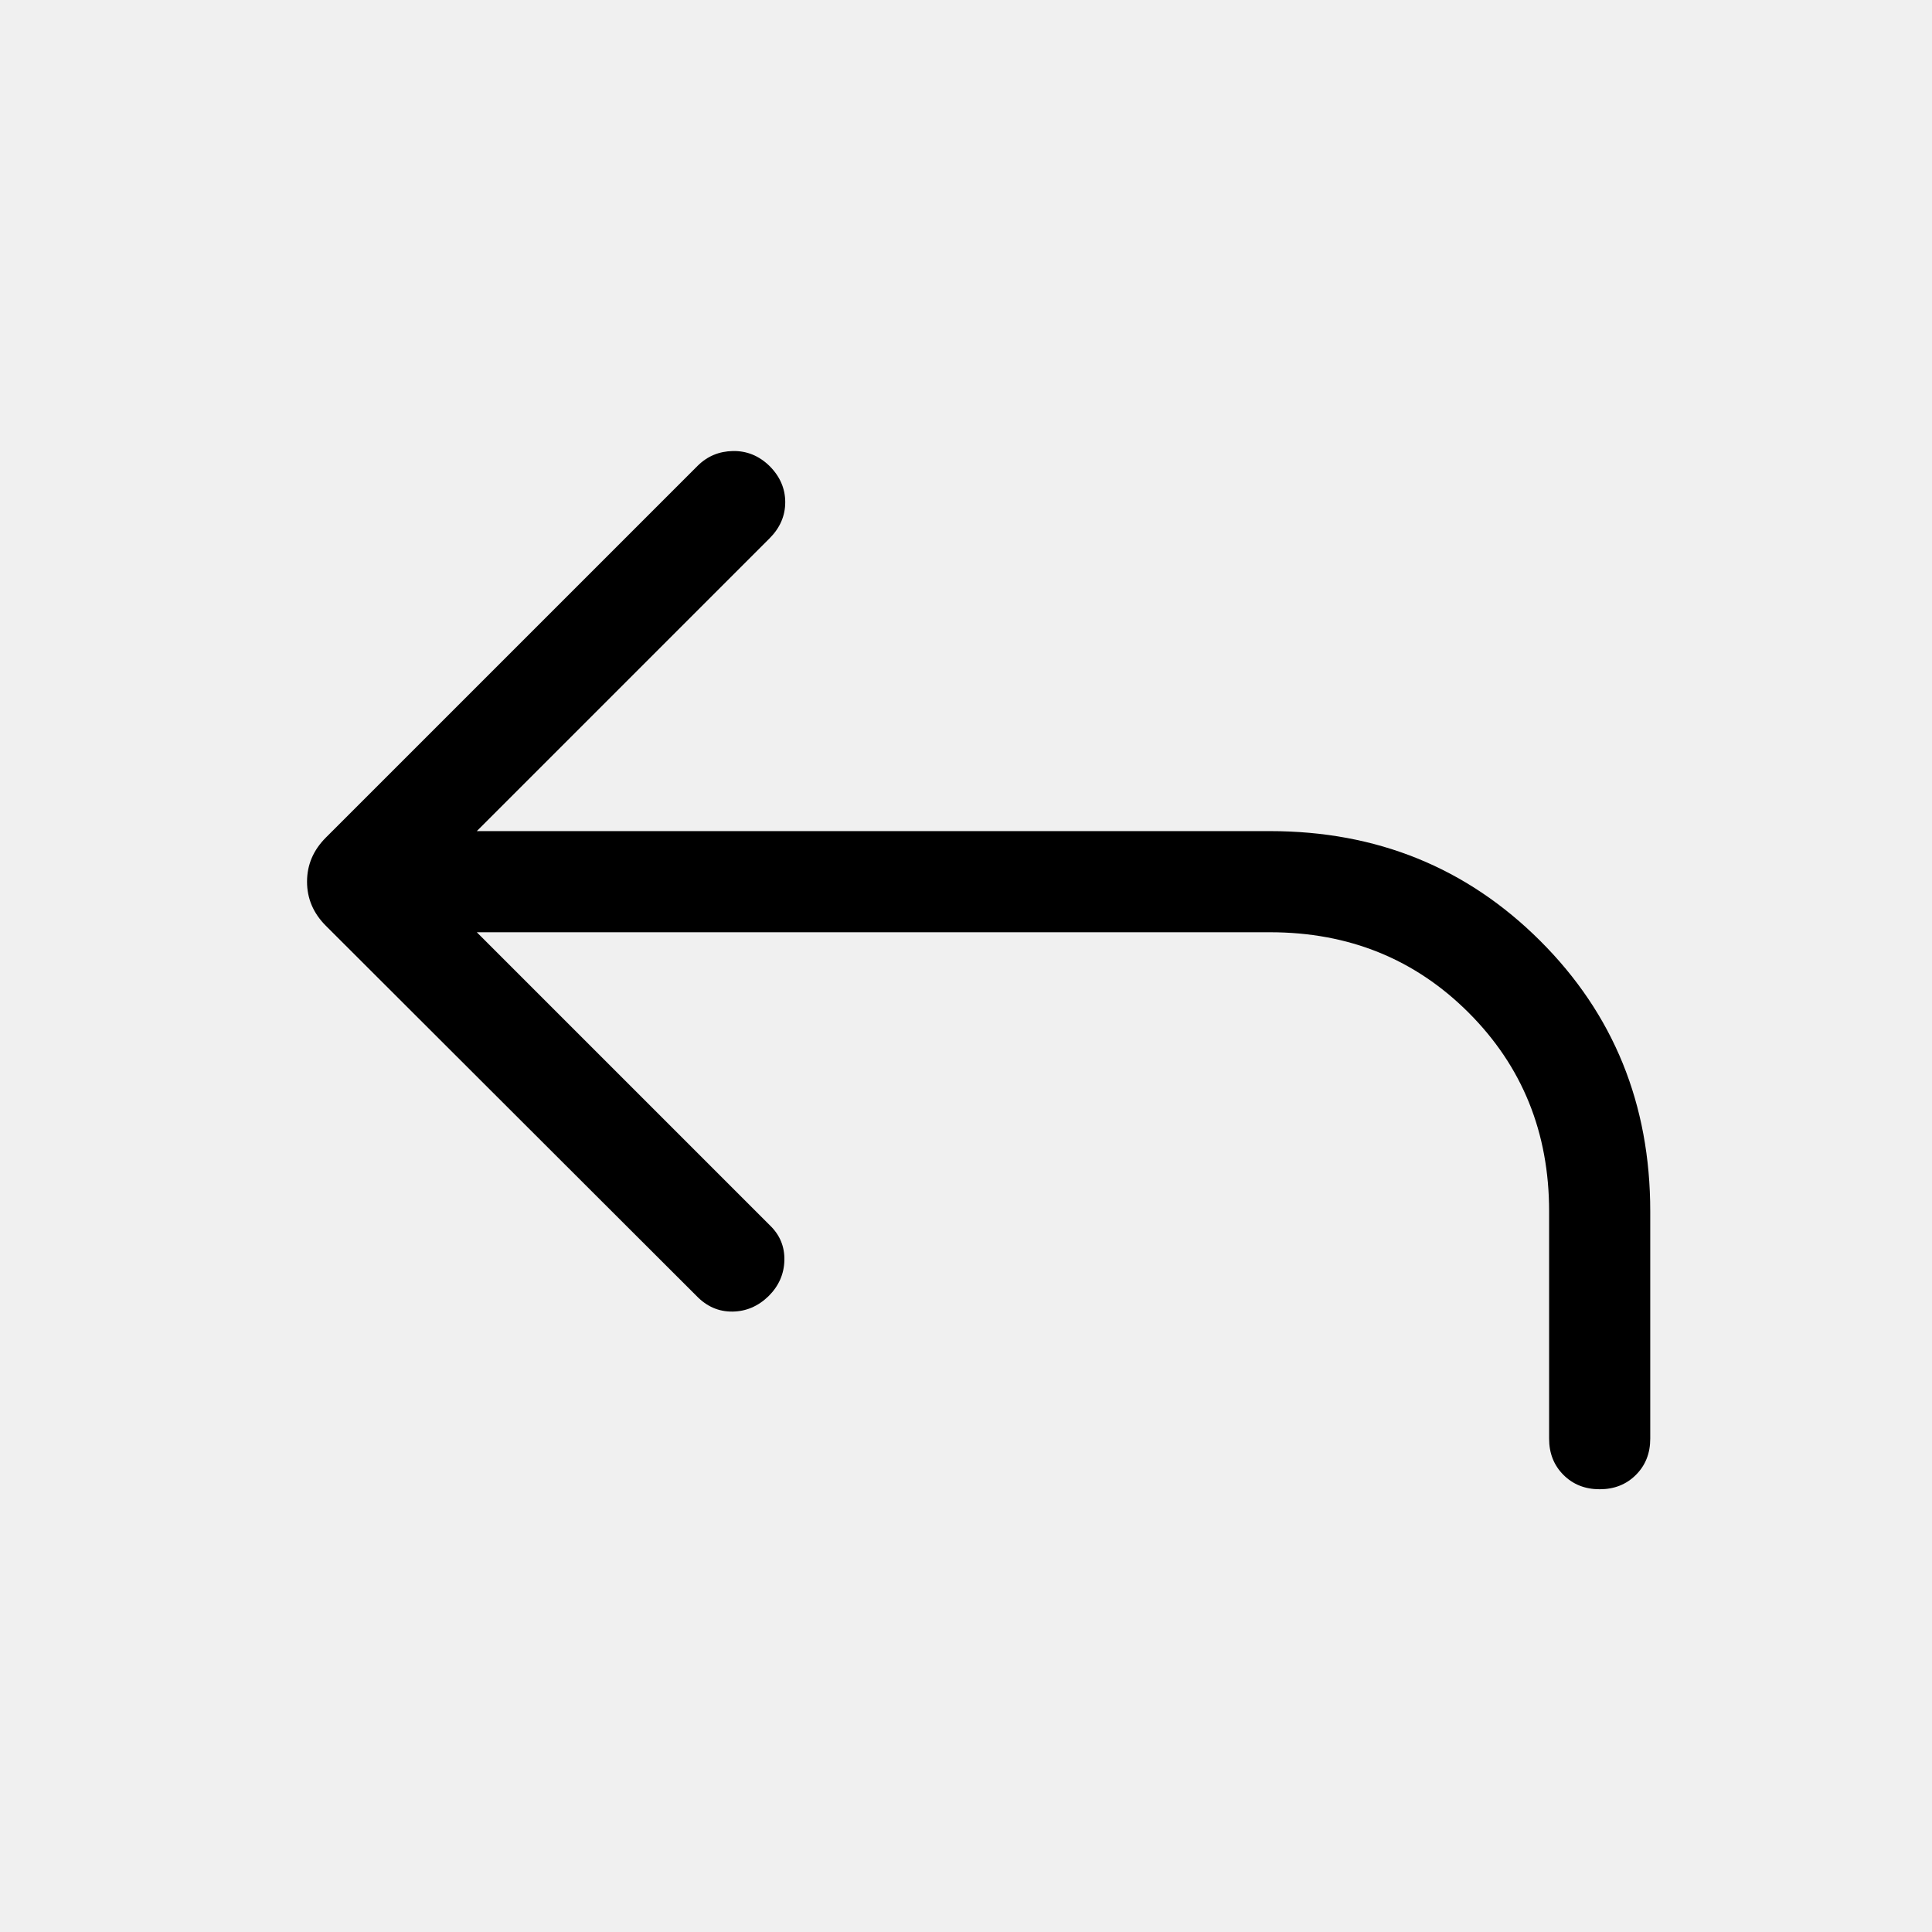
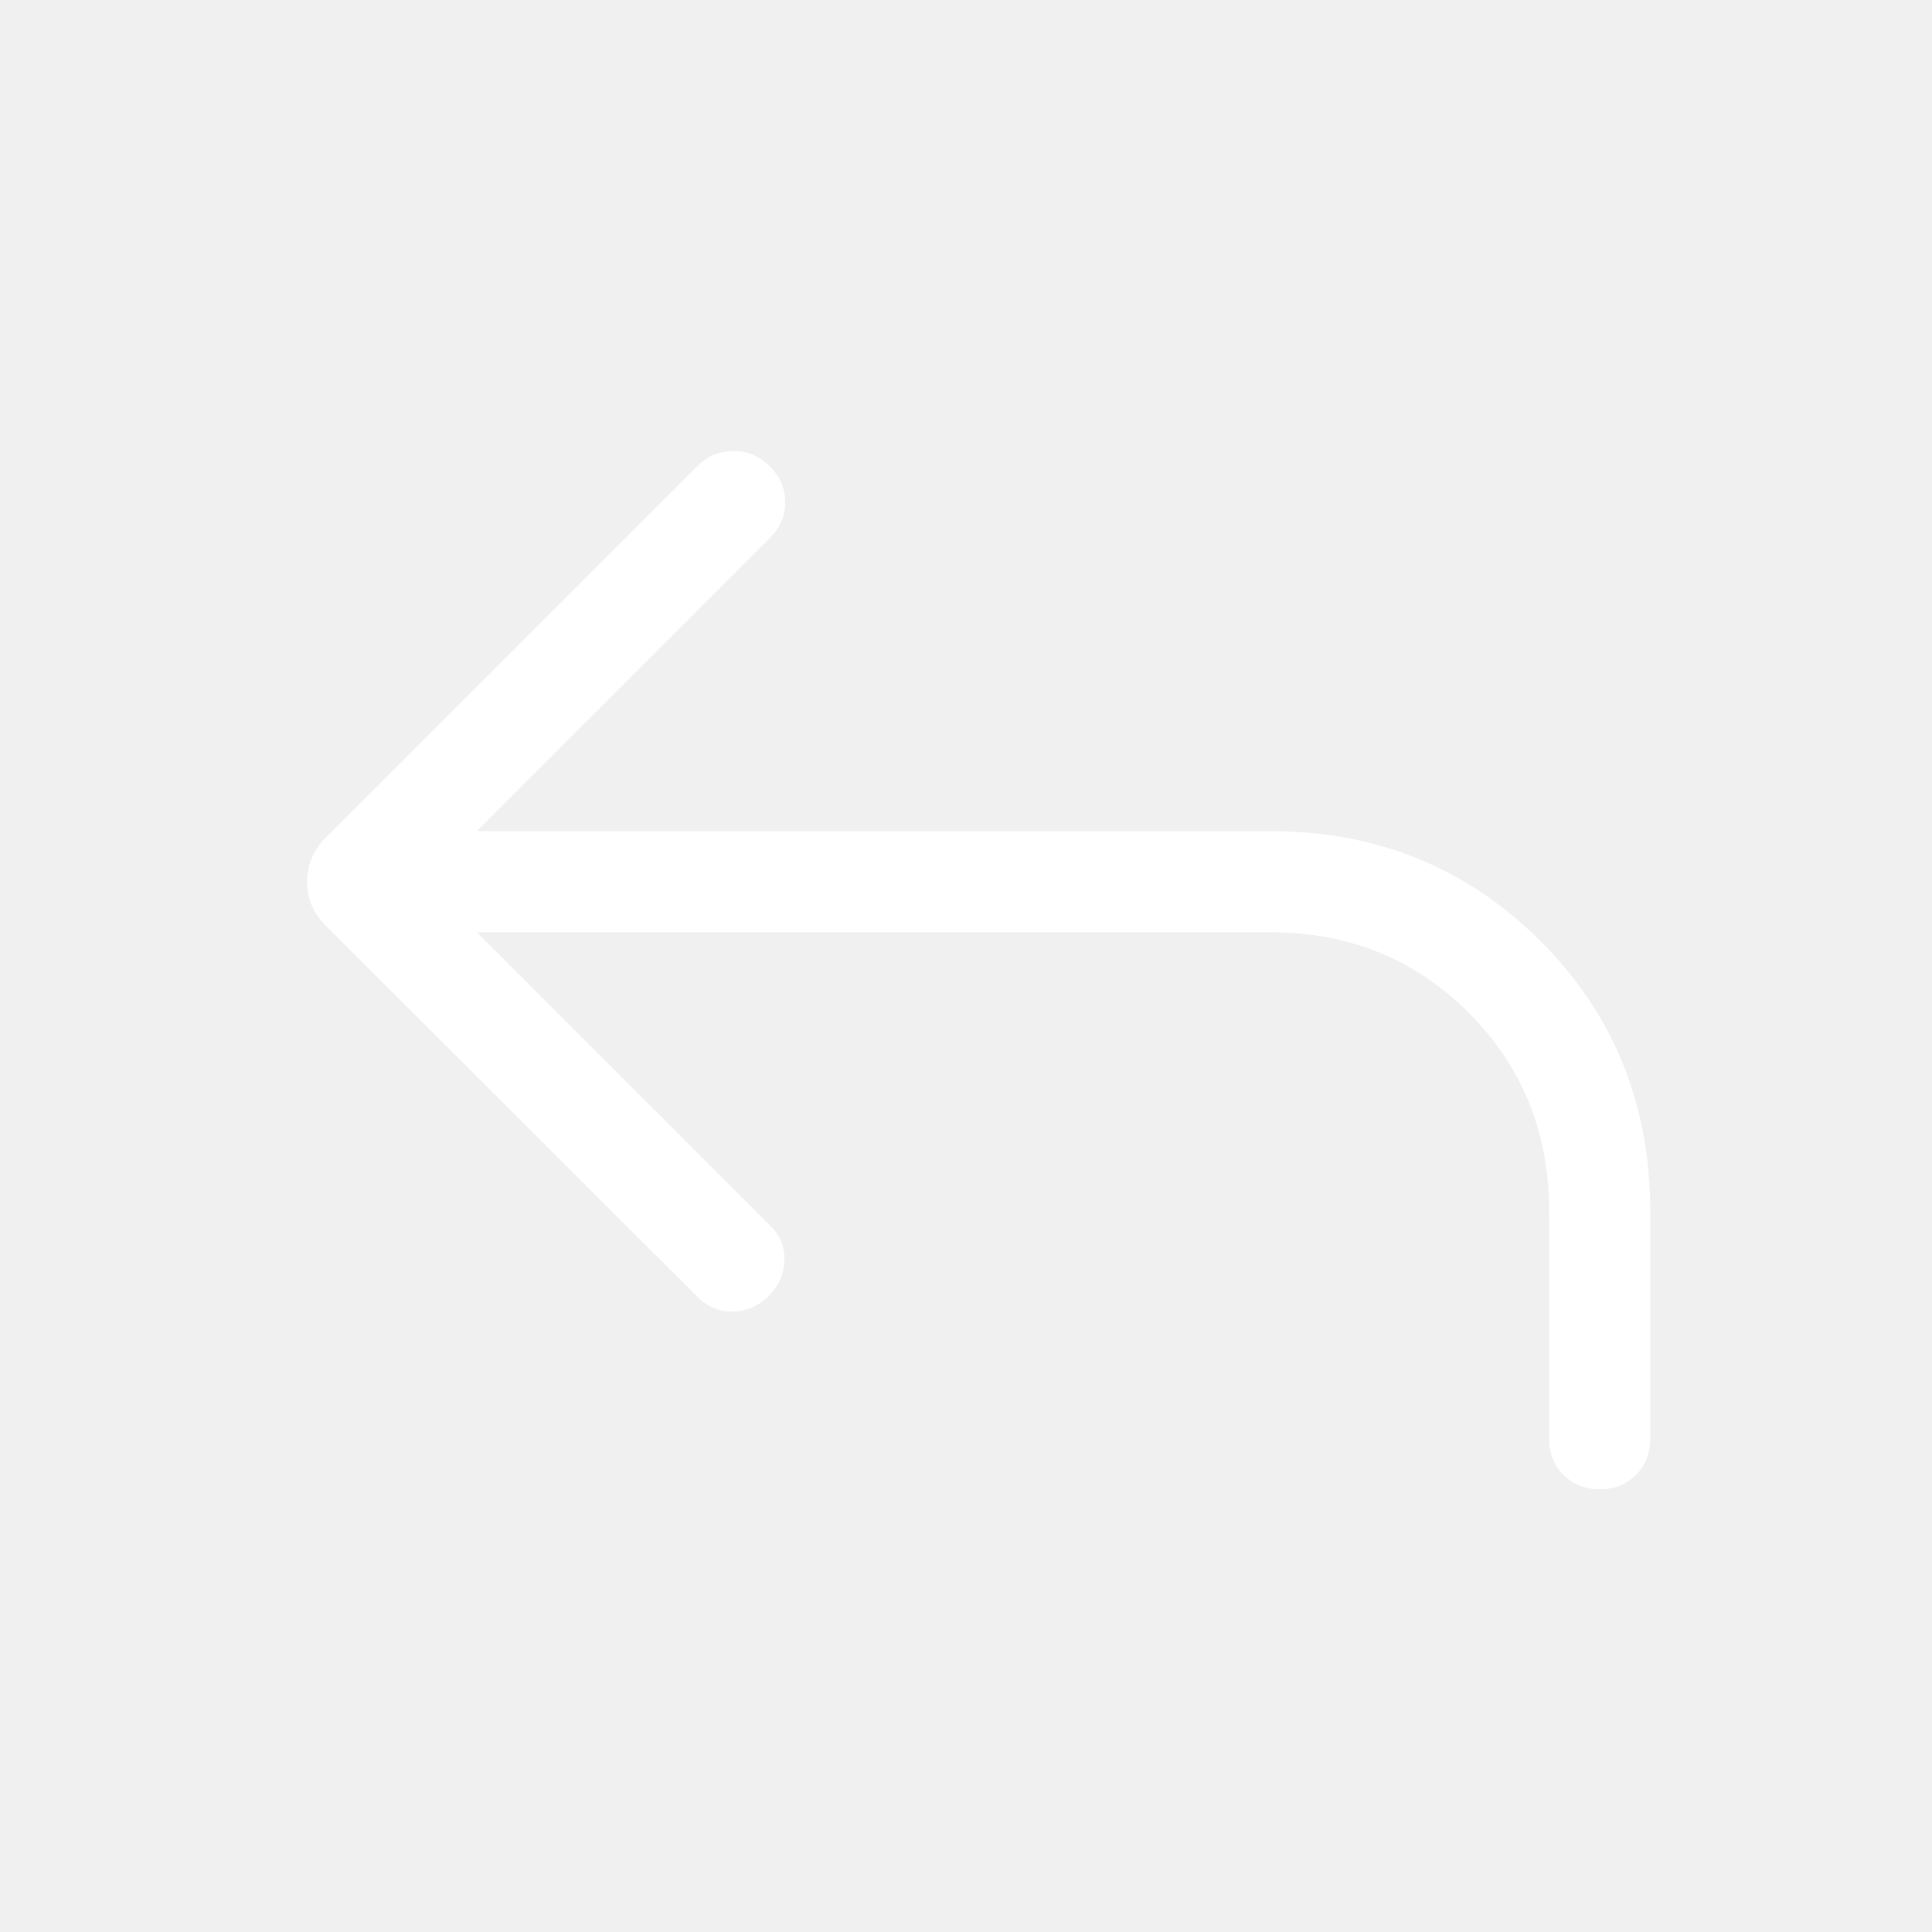
- <svg xmlns="http://www.w3.org/2000/svg" height="40" viewBox="0 -960 960 960" width="40">
+ <svg xmlns="http://www.w3.org/2000/svg" height="40" fill="white" viewBox="0 -960 960 960" width="40">
  <path d="m236.922-496.77 145.642 145.642q7.436 7.18 7.192 17.372-.243 10.192-7.807 17.755-7.821 7.616-18.025 7.718-10.205.103-17.769-7.718L161.924-499.975q-9.359-9.358-9.359-21.922t9.359-21.923l184.641-184.641q7.231-7.231 17.602-7.423 10.372-.192 18.192 7.423 7.82 7.82 7.82 17.999 0 10.18-7.82 18L236.922-547.025h394.154q79.59 0 134.256 54.538 54.667 54.539 54.667 134.384v112.974q0 10.872-7.128 18t-18 7.128q-10.871 0-17.999-7.128-7.128-7.128-7.128-18v-112.974q0-58.718-39.975-98.692-39.975-39.975-98.693-39.975H236.922Z" />
</svg>
